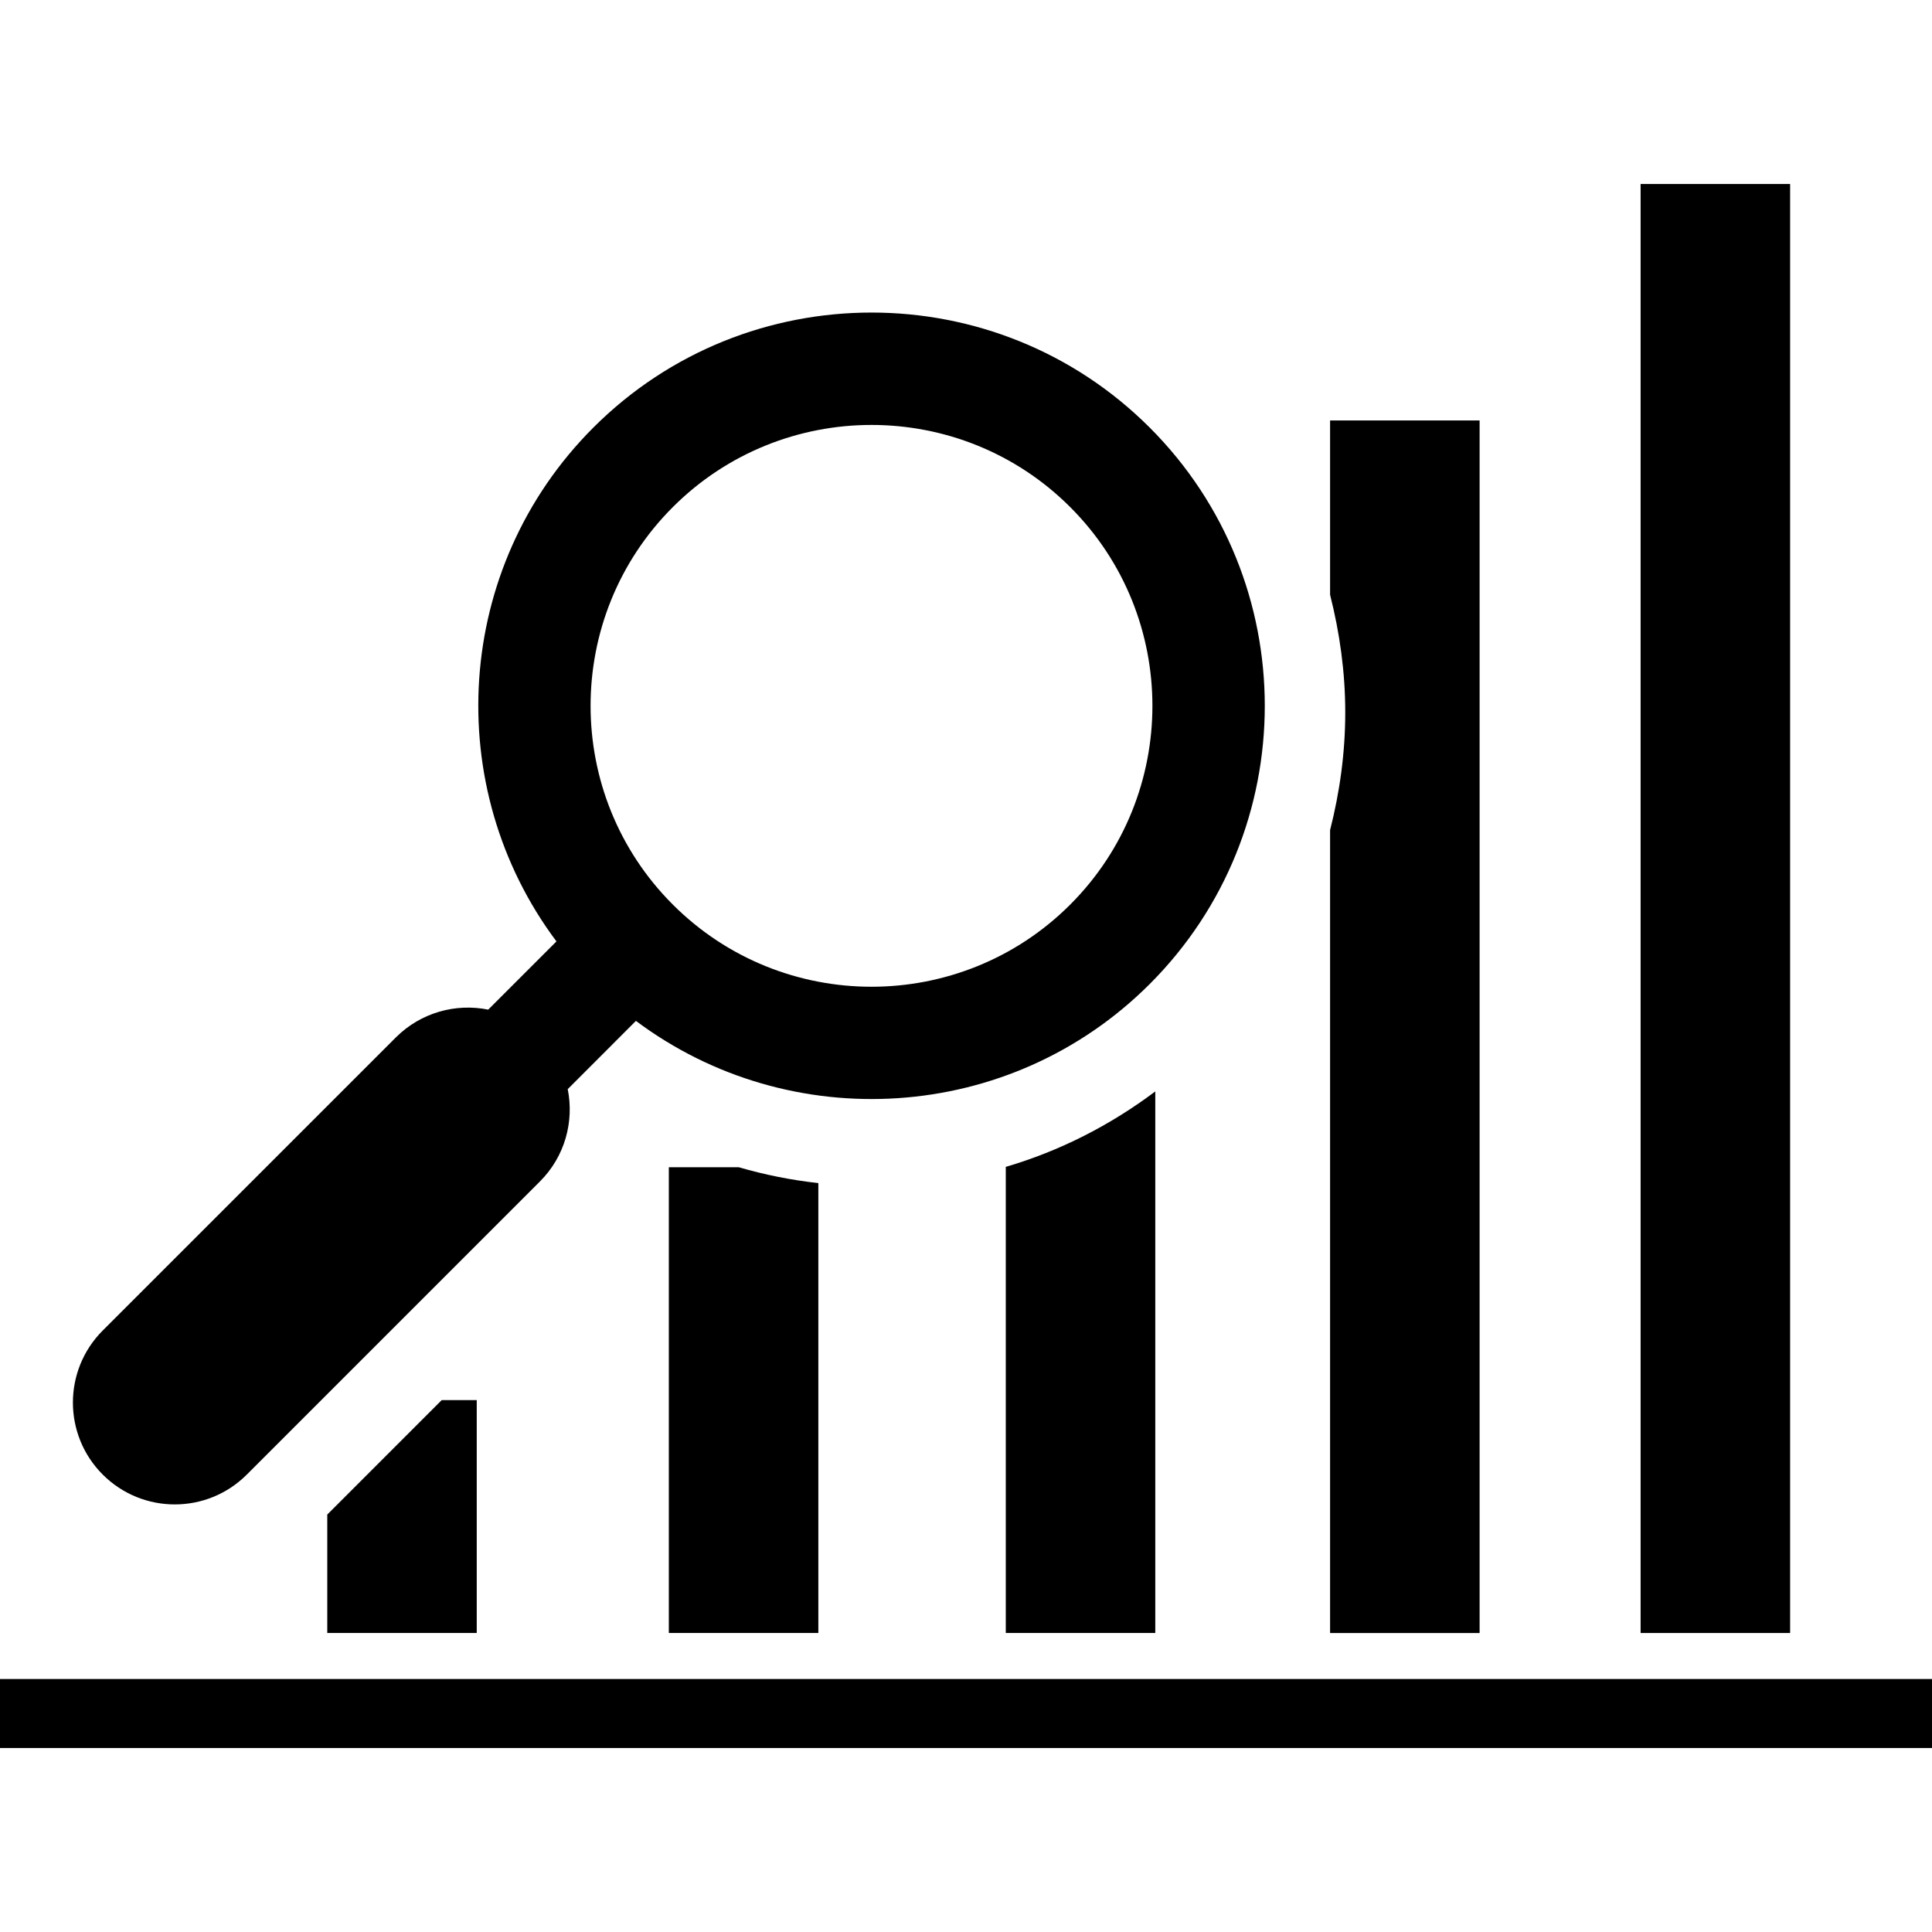
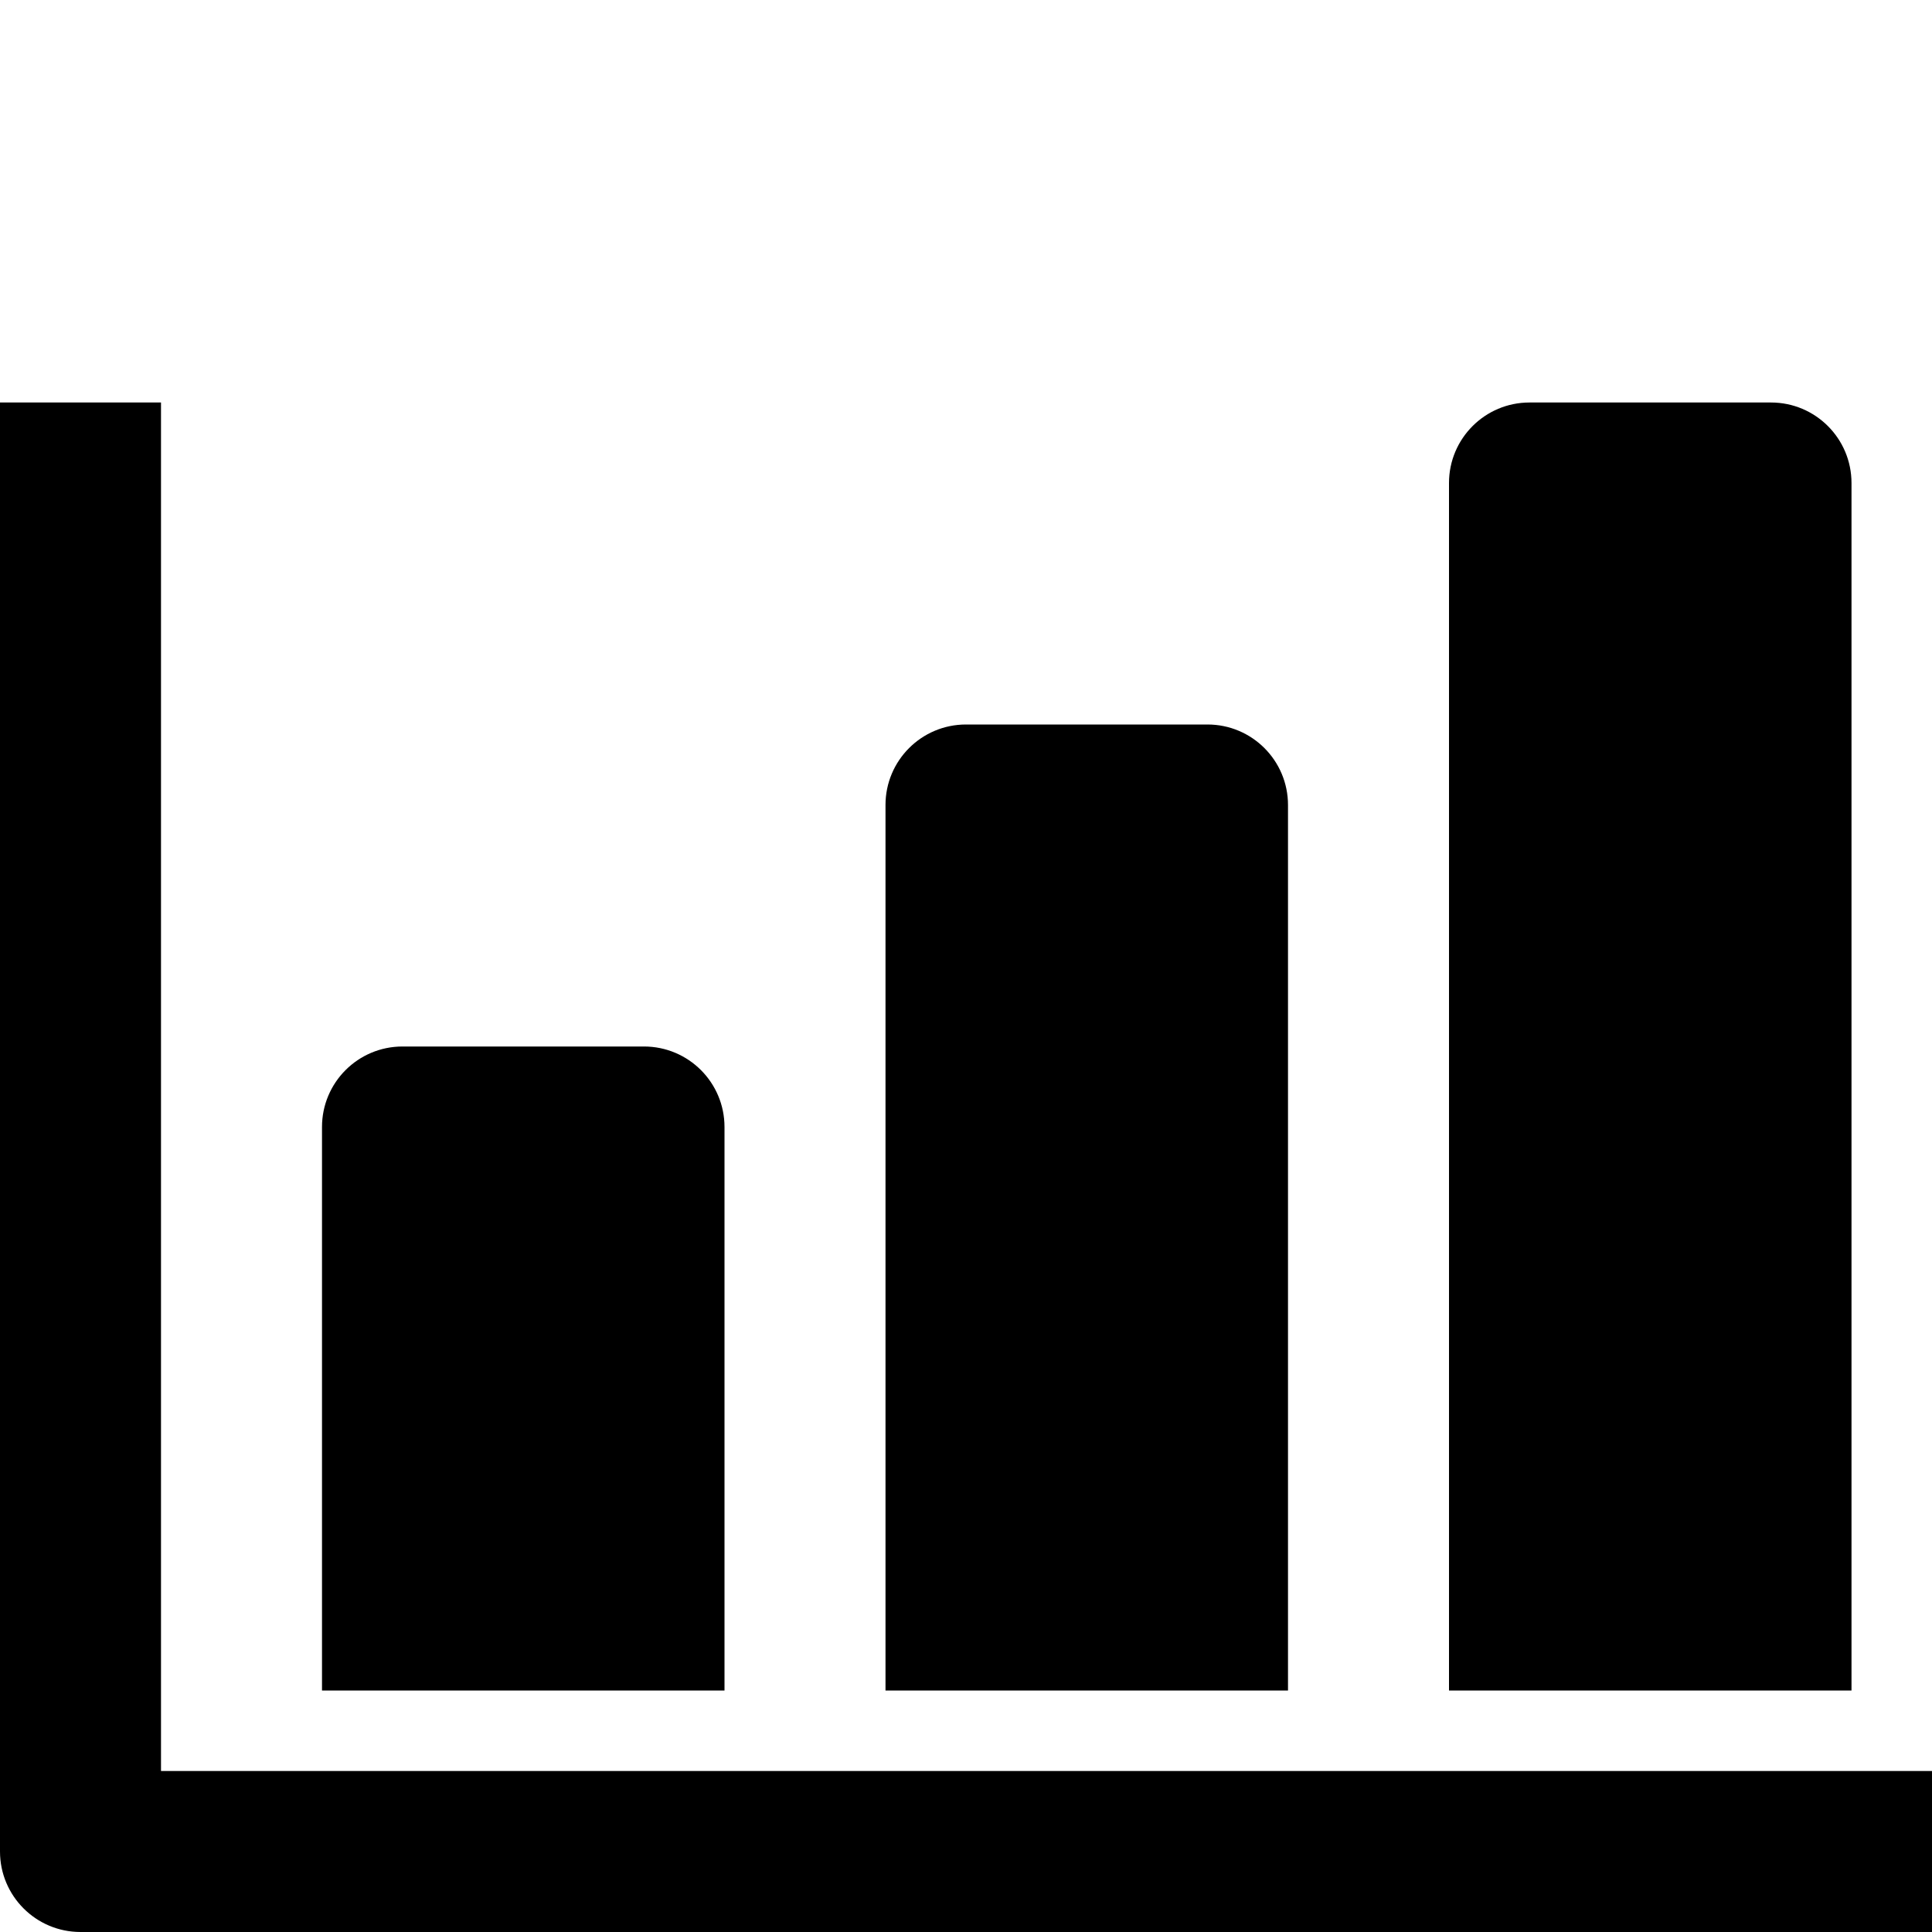
- <svg xmlns="http://www.w3.org/2000/svg" version="1.1" id="Capa_1" x="0px" y="0px" width="96px" height="96px" viewBox="0 0 96 96" xml:space="preserve">
-   <g>
-     <g>
-       <rect style="fill:#000000" y="83.429" width="96" height="3.429" />
-       <path style="fill:#000000" d="M12.264,73.271l14.564-14.564c1.248-1.246,1.705-2.98,1.382-4.588l3.389-3.392c7.651,5.729,18.578,5.121,25.531-1.832    c7.622-7.622,7.622-20.025,0-27.647c-7.623-7.623-20.027-7.623-27.649,0c-6.951,6.952-7.561,17.878-1.831,25.53l-3.391,3.39    c-1.606-0.324-3.341,0.135-4.589,1.381L5.105,66.112c-1.976,1.978-1.976,5.183,0,7.159C7.083,75.248,10.288,75.248,12.264,73.271z     M33.431,25.199c5.444-5.445,14.304-5.445,19.749,0c5.445,5.444,5.443,14.304,0,19.748c-5.445,5.445-14.305,5.445-19.749,0    C27.984,39.501,27.984,30.644,33.431,25.199z" />
-       <rect style="fill:#000000" x="81.521" y="9.143" width="7.429" height="72" />
-       <path style="fill:#000000" d="M73.521,20.892h-7.43v8.661c0.479,1.89,0.754,3.845,0.754,5.847c0,2.003-0.273,3.958-0.754,5.848v39.896h7.43V20.892z" />
-       <path style="fill:#000000" d="M49.977,81.143h7.428v-26.91c-2.25,1.689-4.752,2.963-7.428,3.748V81.143z" />
-       <path style="fill:#000000" d="M33.234,81.143h7.429V58.787c-1.349-0.148-2.667-0.414-3.953-0.787h-3.476V81.143z" />
-       <polygon style="fill:#000000" points="16.262,81.143 23.689,81.143 23.689,69.57 21.949,69.57 16.262,75.258   " />
-     </g>
-   </g>
+ <svg xmlns="http://www.w3.org/2000/svg" height="192" viewBox="0 0 192 192" width="192">
+   <path style="fill:#000000" d="m16 176v-136h-16v144a8 8 0 0 0 8 8h184v-16z" />
+   <path style="fill:#000000" d="m72 112a8 8 0 0 0 -8-8h-24a8 8 0 0 0 -8 8v56h40z" />
+   <path style="fill:#000000" d="m128 80a8 8 0 0 0 -8-8h-24a8 8 0 0 0 -8 8v88h40z" />
+   <path style="fill:#000000" d="m184 48a8 8 0 0 0 -8-8h-24a8 8 0 0 0 -8 8v120h40z" />
</svg>
